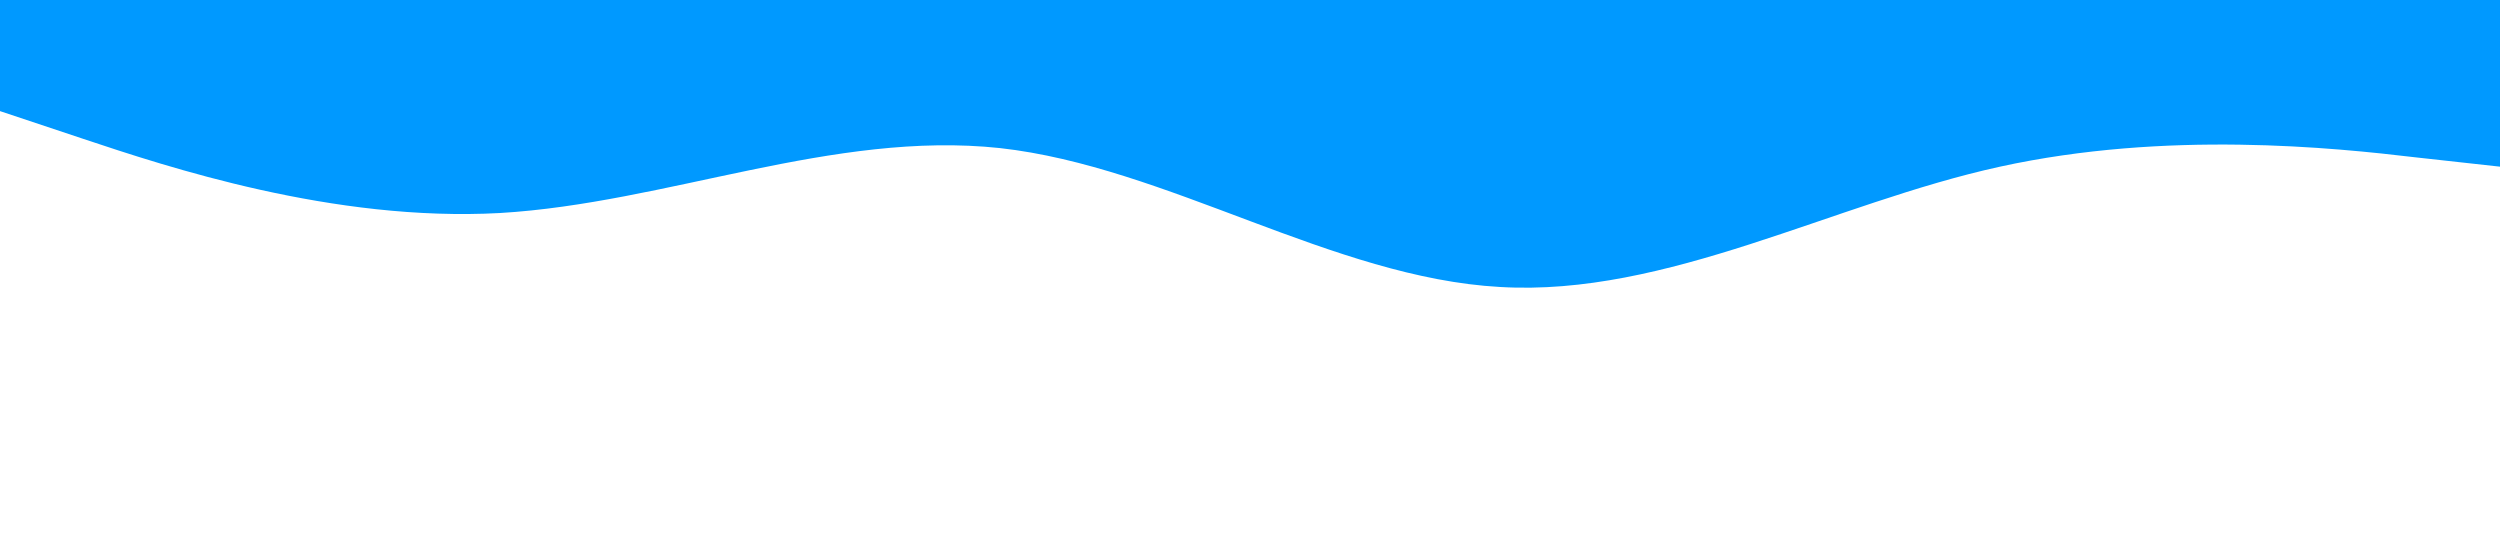
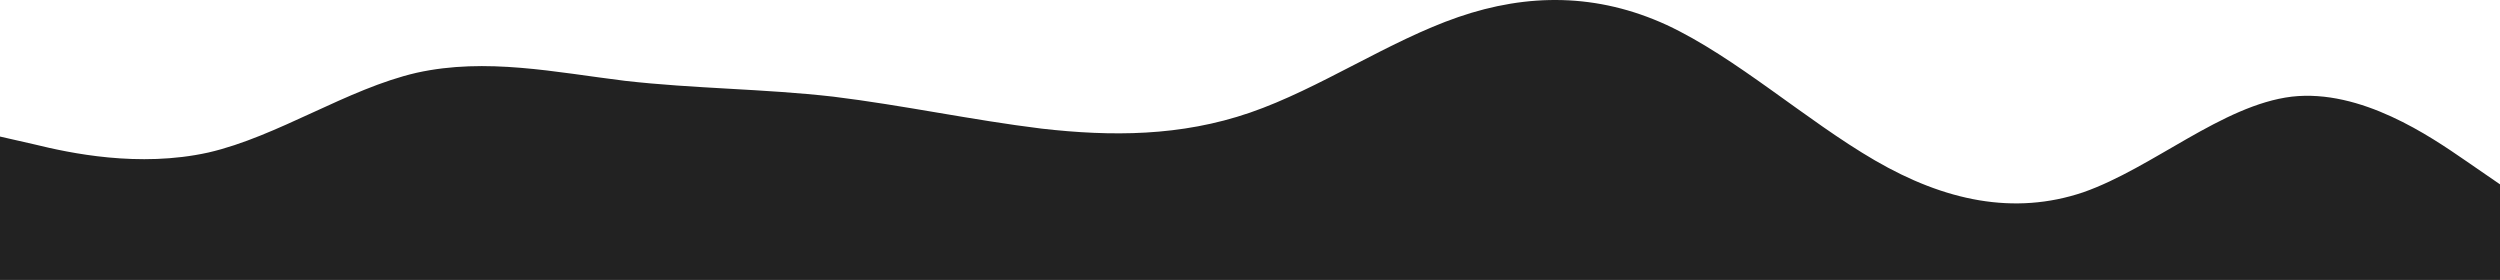
- <svg xmlns="http://www.w3.org/2000/svg" viewBox="0 0 1440 320">
-   <path fill="#0099ff" fill-opacity="1" d="M0,64L48,80C96,96,192,128,288,122.7C384,117,480,75,576,85.3C672,96,768,160,864,165.3C960,171,1056,117,1152,96C1248,75,1344,85,1392,90.7L1440,96L1440,0L1392,0C1344,0,1248,0,1152,0C1056,0,960,0,864,0C768,0,672,0,576,0C480,0,384,0,288,0C192,0,96,0,48,0L0,0Z" />
+ <svg xmlns="http://www.w3.org/2000/svg" width="1920" height="215" viewBox="0 0 1920 215" fill="none">
+   <path d="M2.53483e-06 104.866L26.667 110.946C53.333 117.486 106.667 128.958 160 117.141C213.333 104.866 266.667 68.155 320 55.88C373.333 44.063 426.667 55.535 480 62.075C533.333 68.155 586.667 68.155 640 74.235C693.333 80.774 746.667 92.247 800 98.786C853.333 104.866 906.667 104.866 960 86.51C1013.33 68.155 1066.67 31.444 1120 13.088C1173.33 -5.268 1226.67 -5.268 1280 19.168C1333.33 44.063 1386.67 92.247 1440 123.222C1493.33 154.197 1546.67 165.669 1600 147.658C1653.33 128.958 1706.67 80.774 1760 74.235C1813.33 68.155 1866.67 104.866 1893.33 123.222L1920 141.577L1920 215H1893.33C1866.67 215 1813.33 215 1760 215C1706.67 215 1653.33 215 1600 215C1546.67 215 1493.33 215 1440 215C1386.67 215 1333.33 215 1280 215C1226.67 215 1173.33 215 1120 215C1066.67 215 1013.33 215 960 215C906.667 215 853.333 215 800 215C746.667 215 693.333 215 640 215C586.667 215 533.333 215 480 215C426.667 215 373.333 215 320 215C266.667 215 213.333 215 160 215C106.667 215 53.333 215 26.667 215H5.19699e-06L2.53483e-06 104.866Z" fill="#222222" />
</svg>
